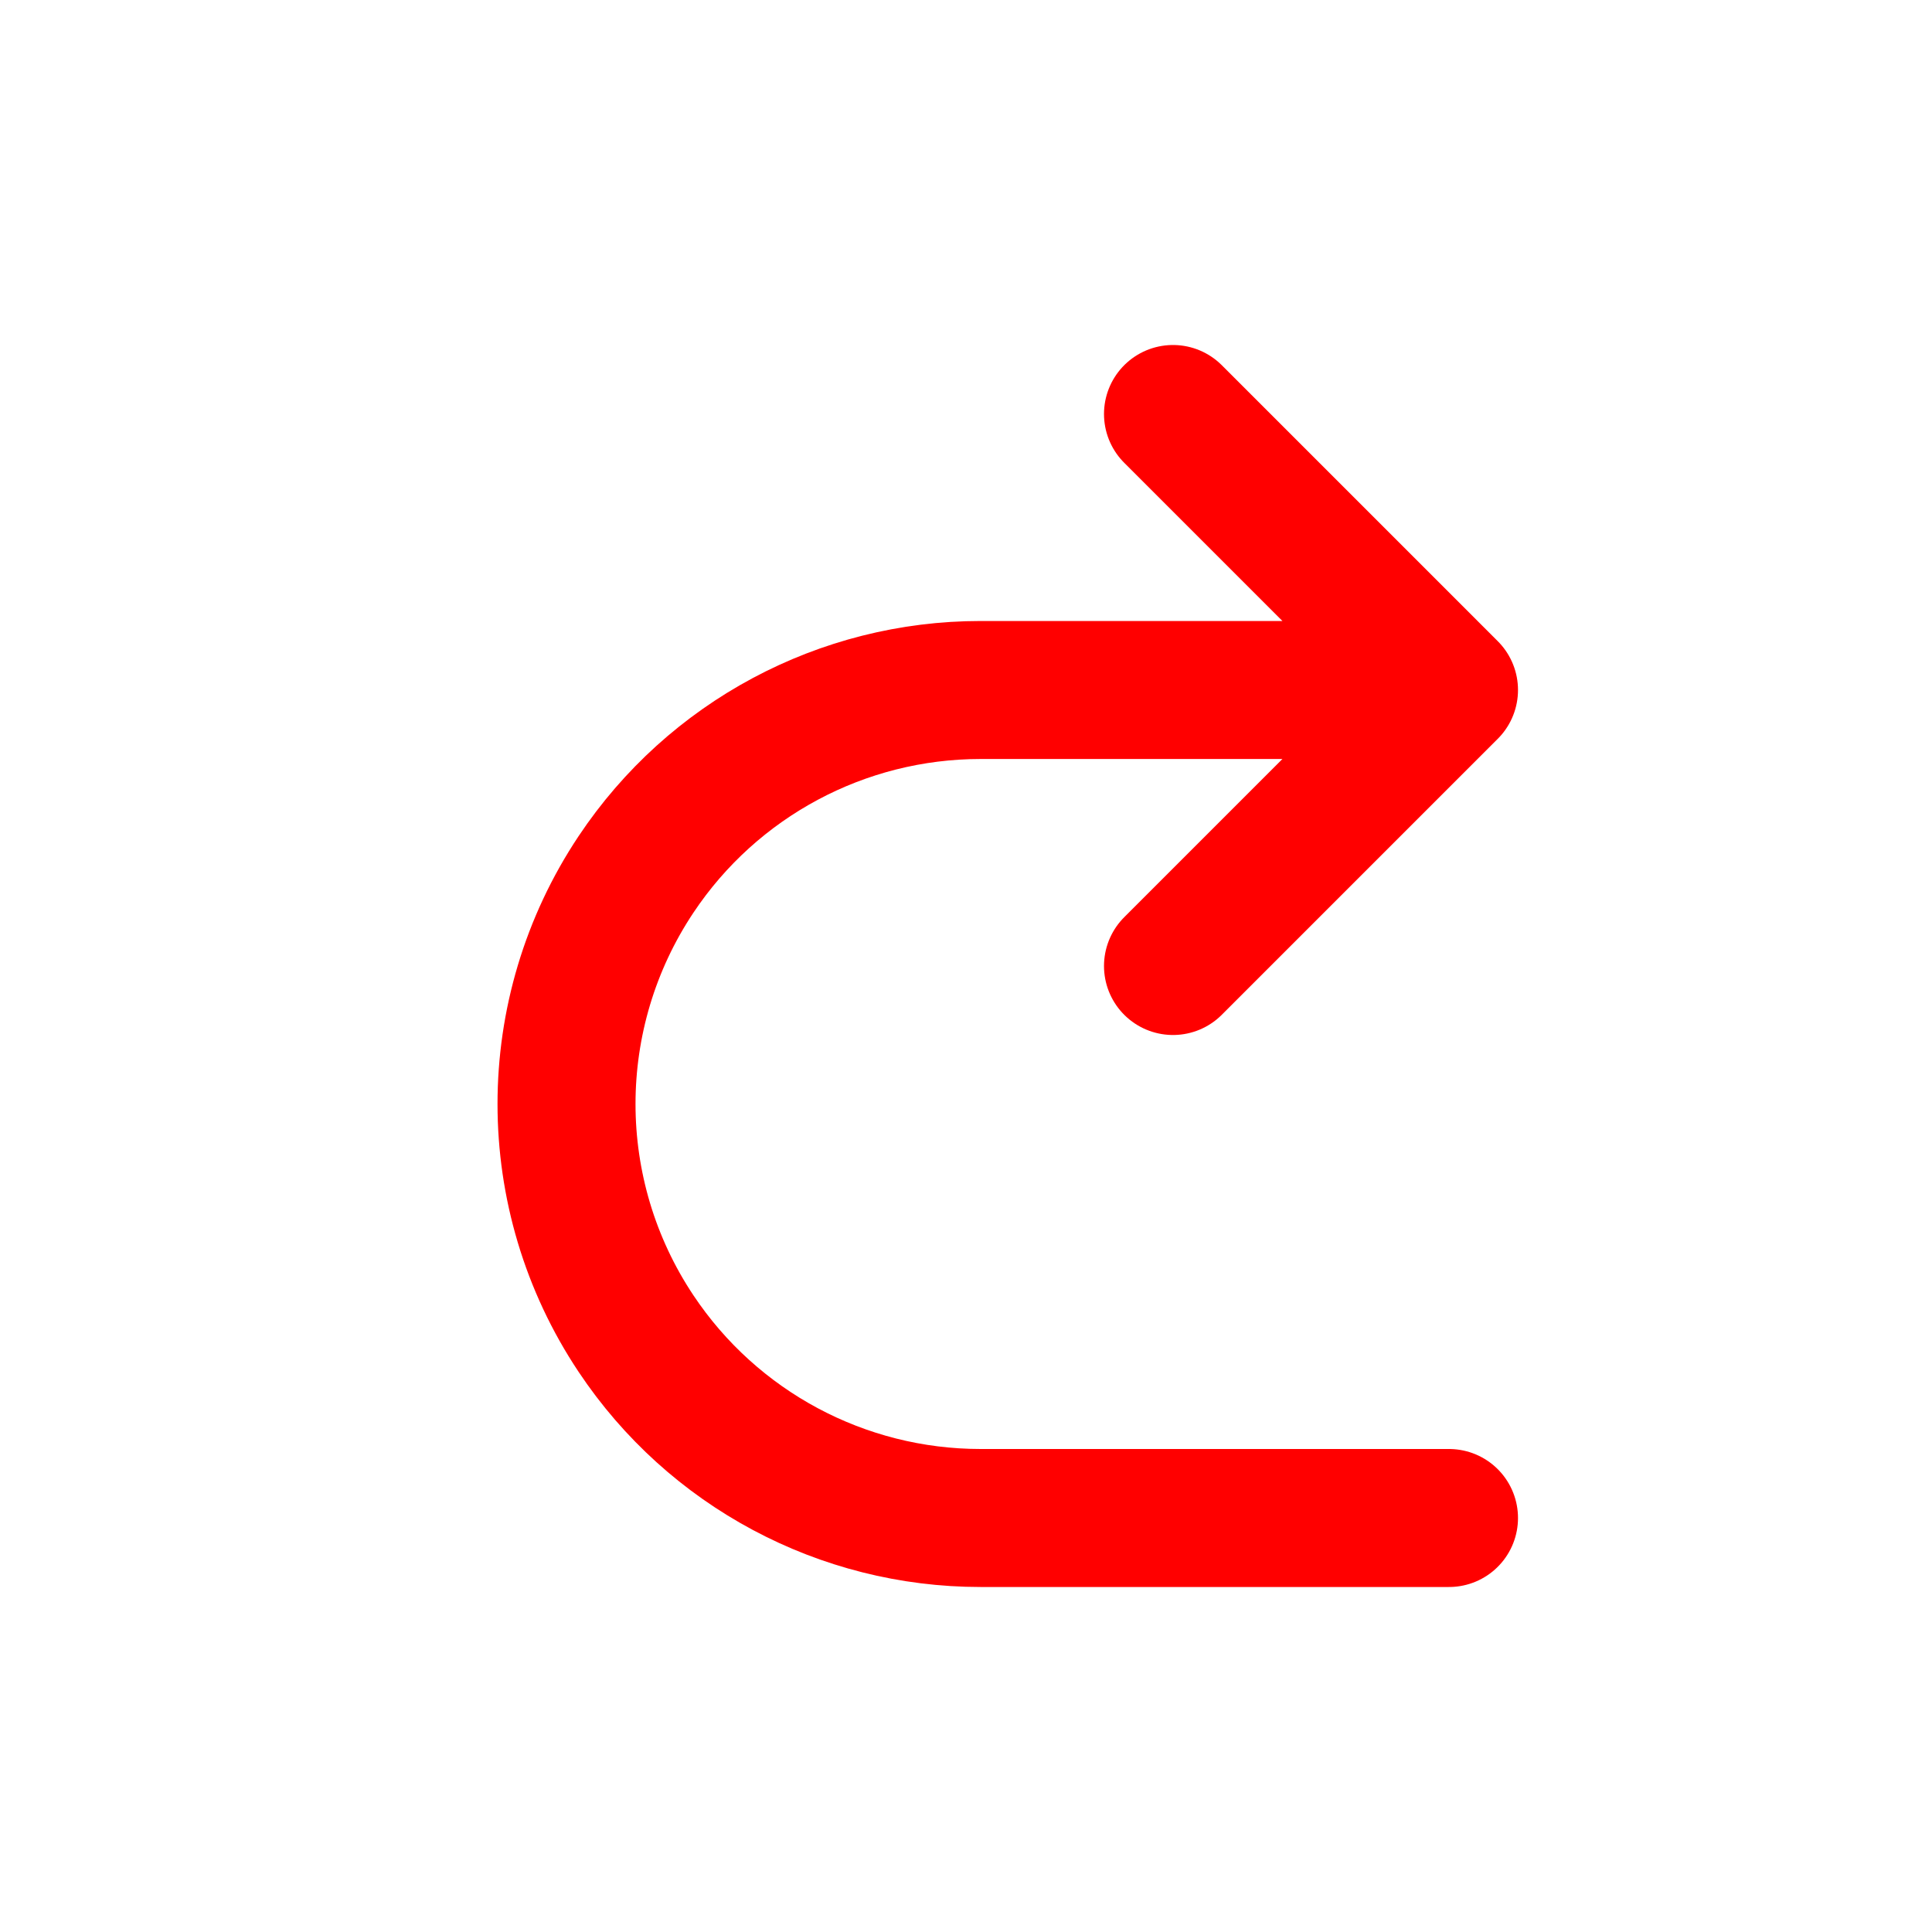
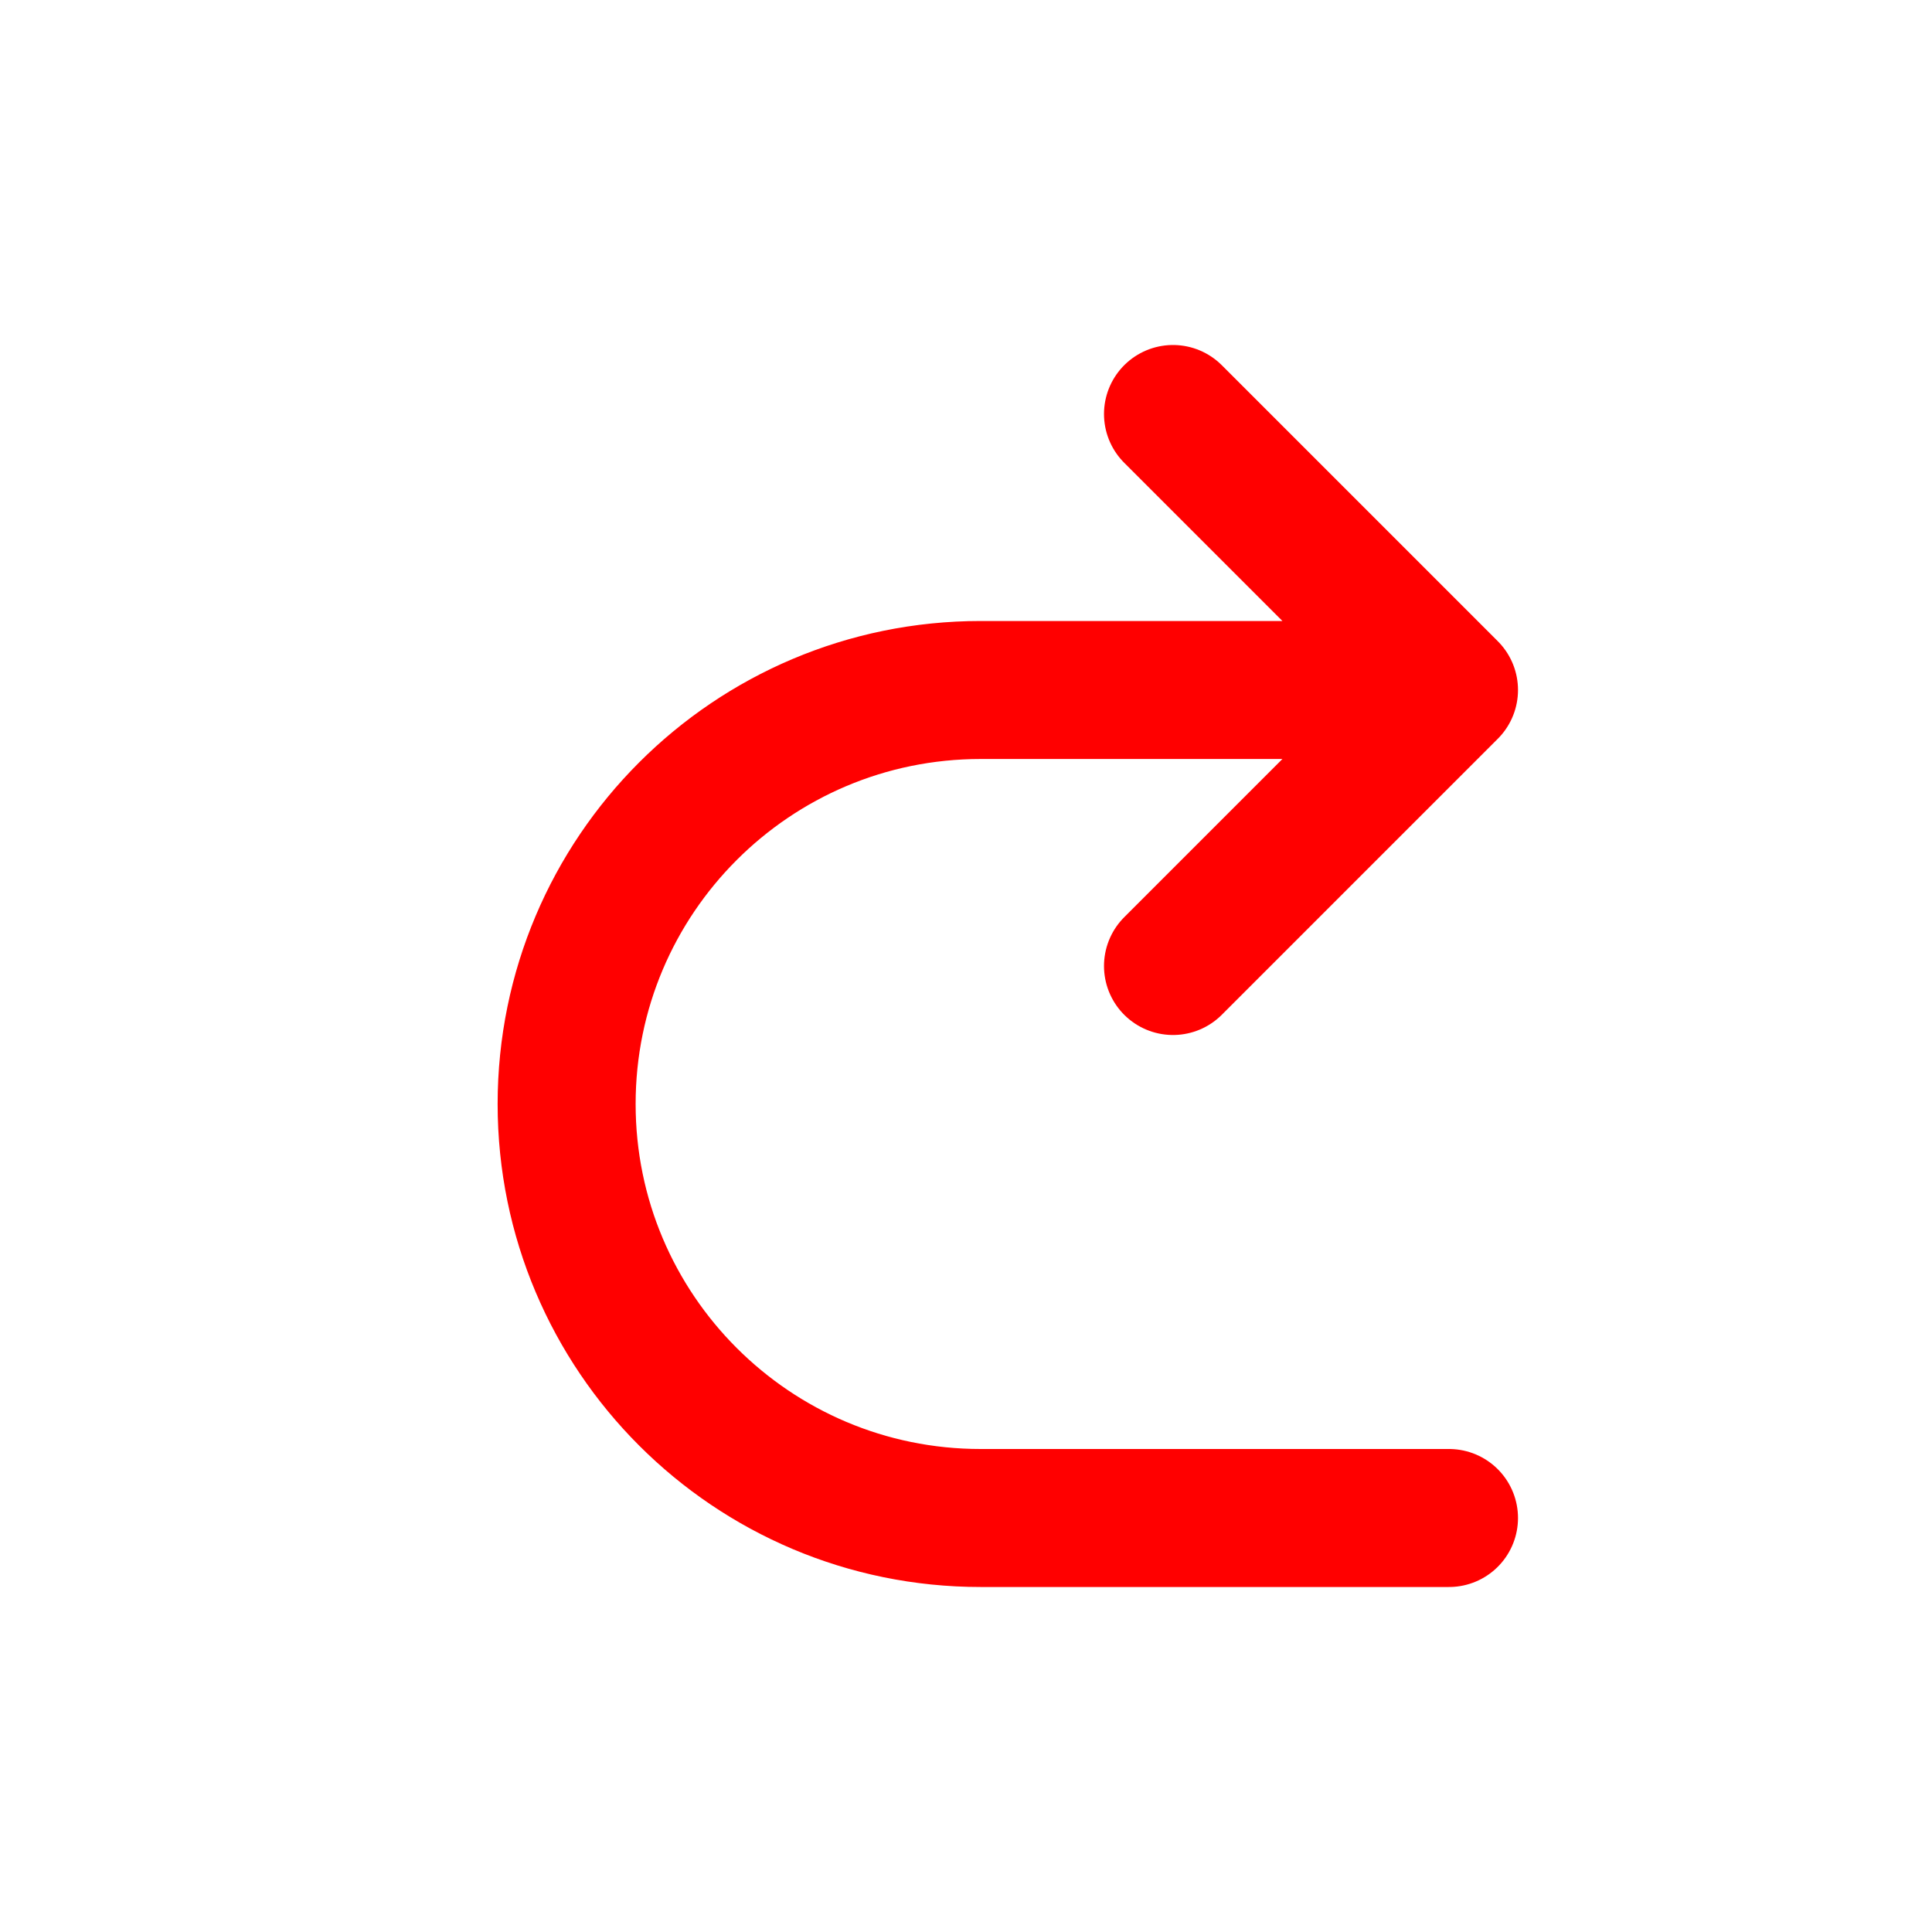
<svg xmlns="http://www.w3.org/2000/svg" width="16" height="16" fill="none" viewBox="0 0 14 14">
-   <path stroke="red" stroke-linecap="round" d="M10.5 5H7.106a3 3 0 0 0-2.497 1.336v0a3 3 0 0 0 0 3.328v0A3 3 0 0 0 7.106 11H10.5m0-6-2-2m2 2-2 2" />
+   <path stroke="red" stroke-linecap="round" d="M10.5 5H7.106a3 3 0 1 0 0 6H10.5m0-6-2-2m2 2-2 2" />
</svg>
